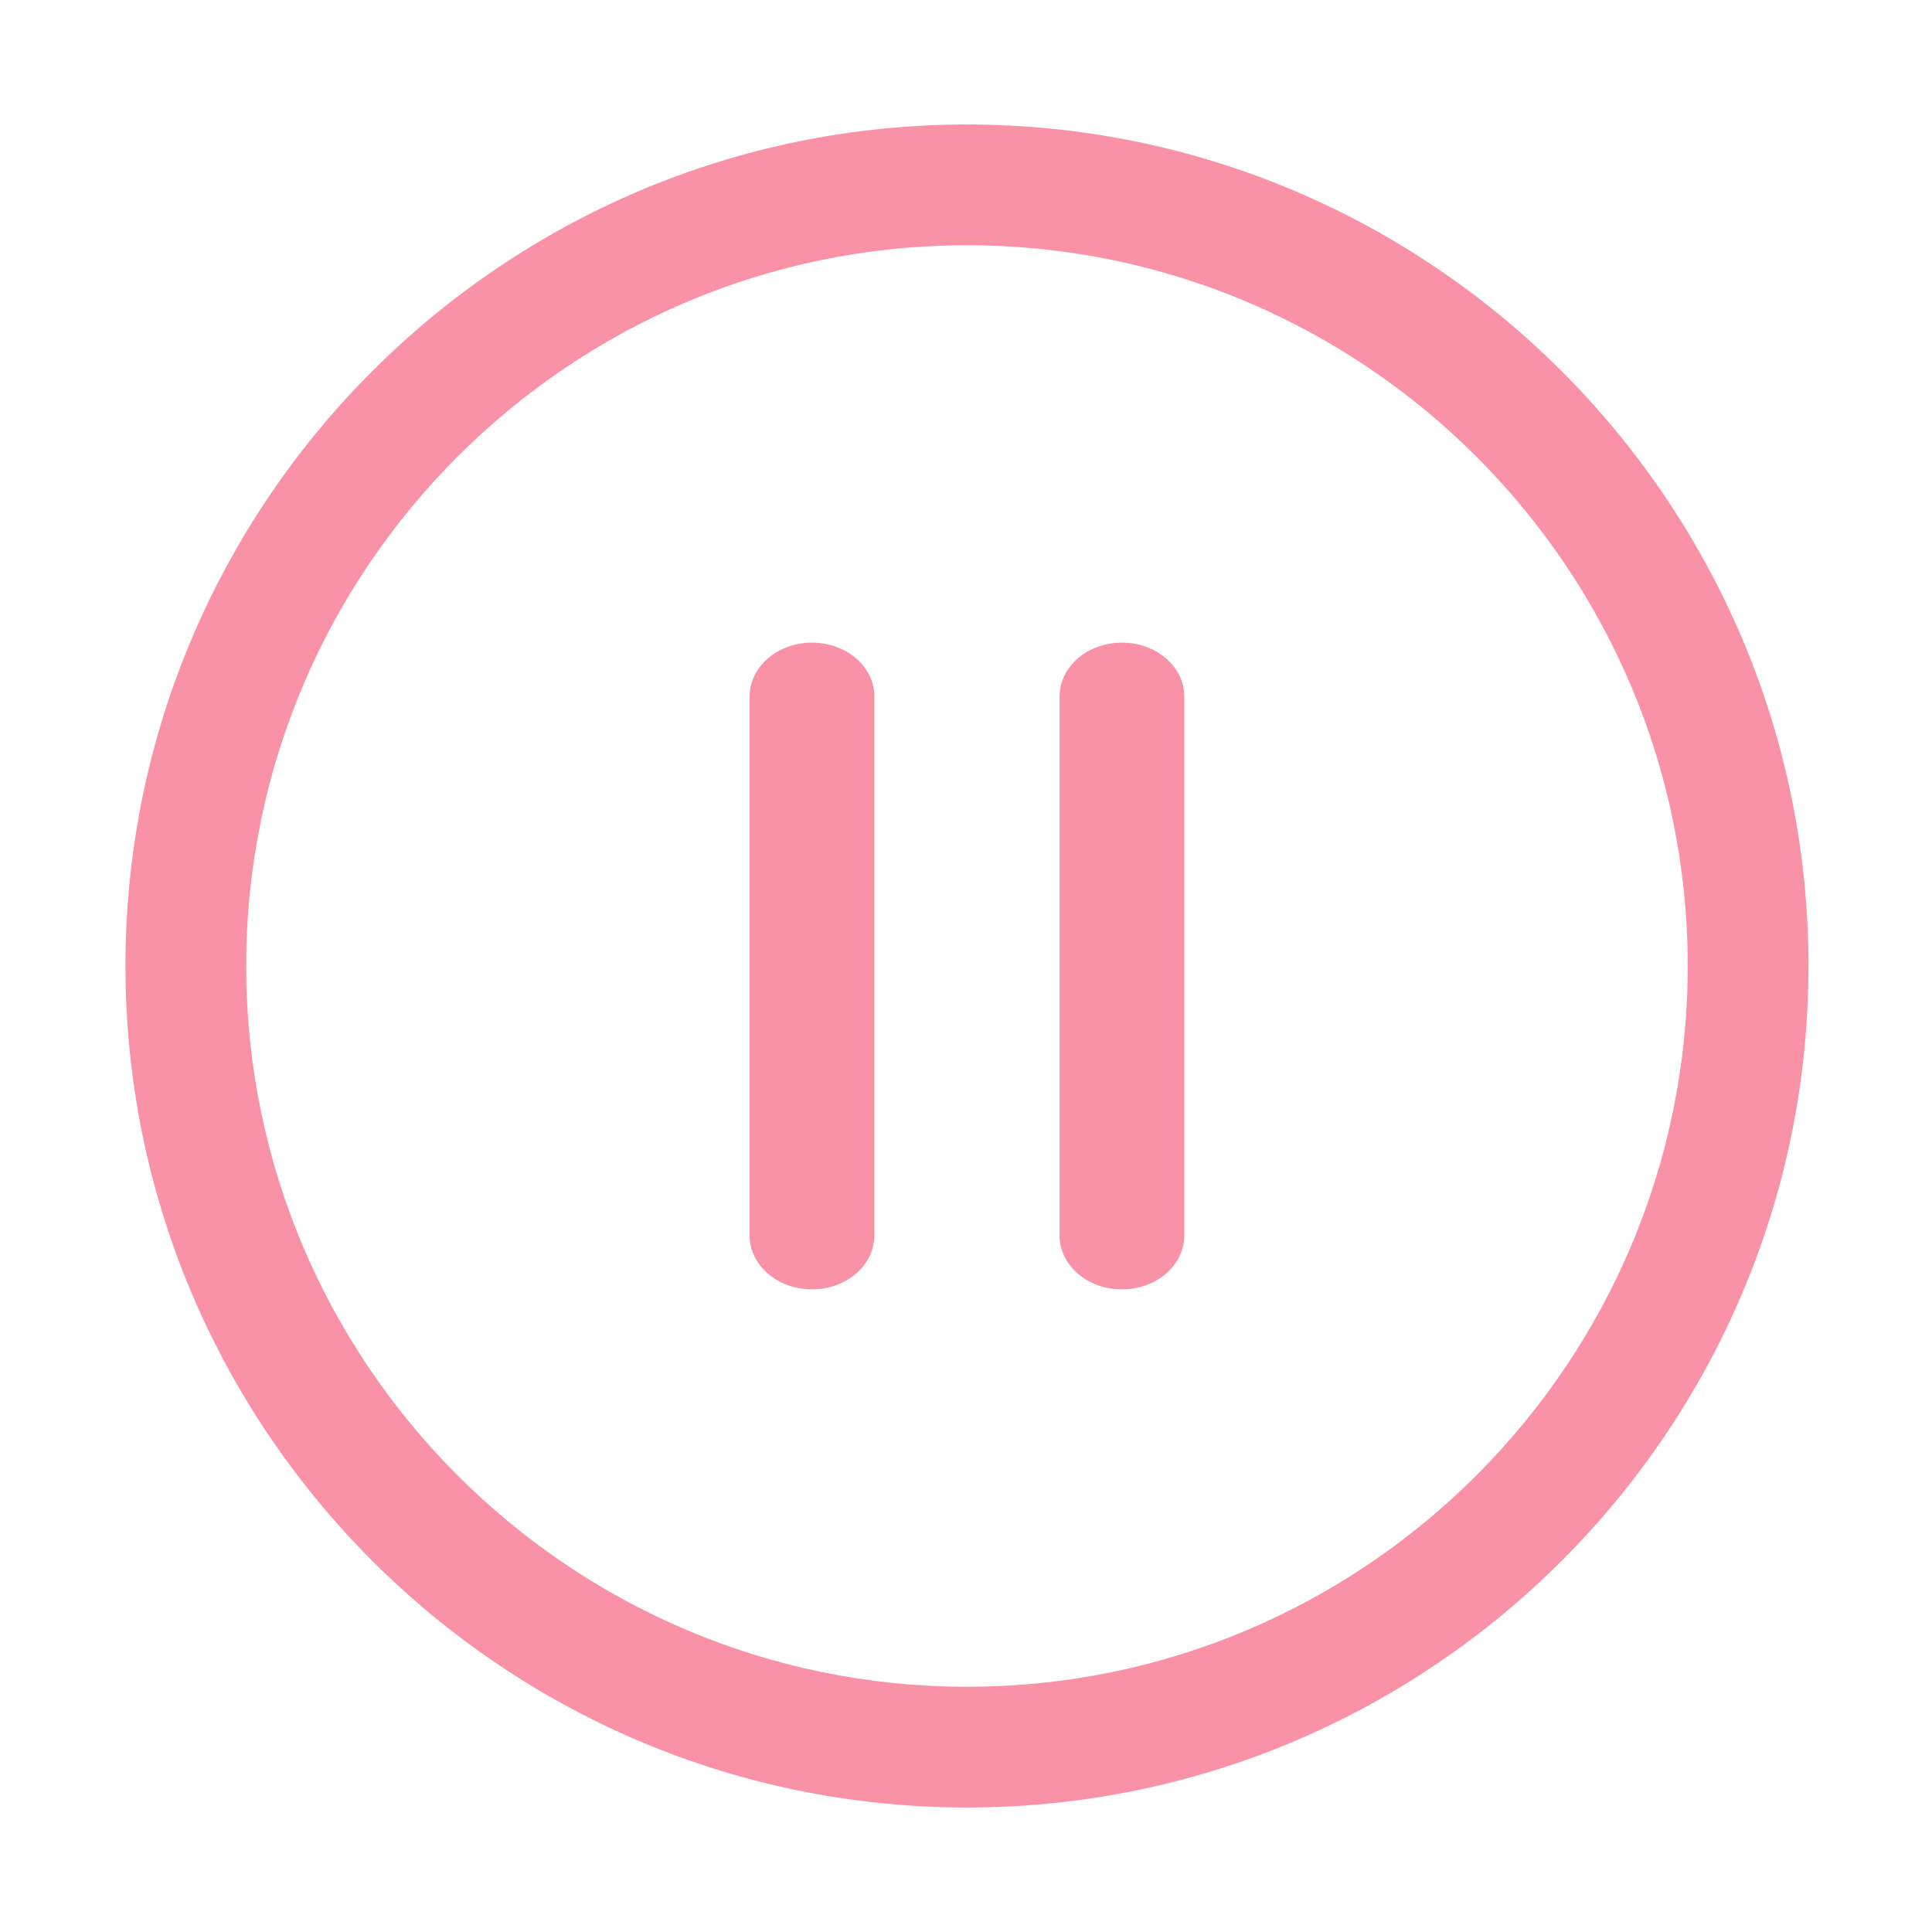
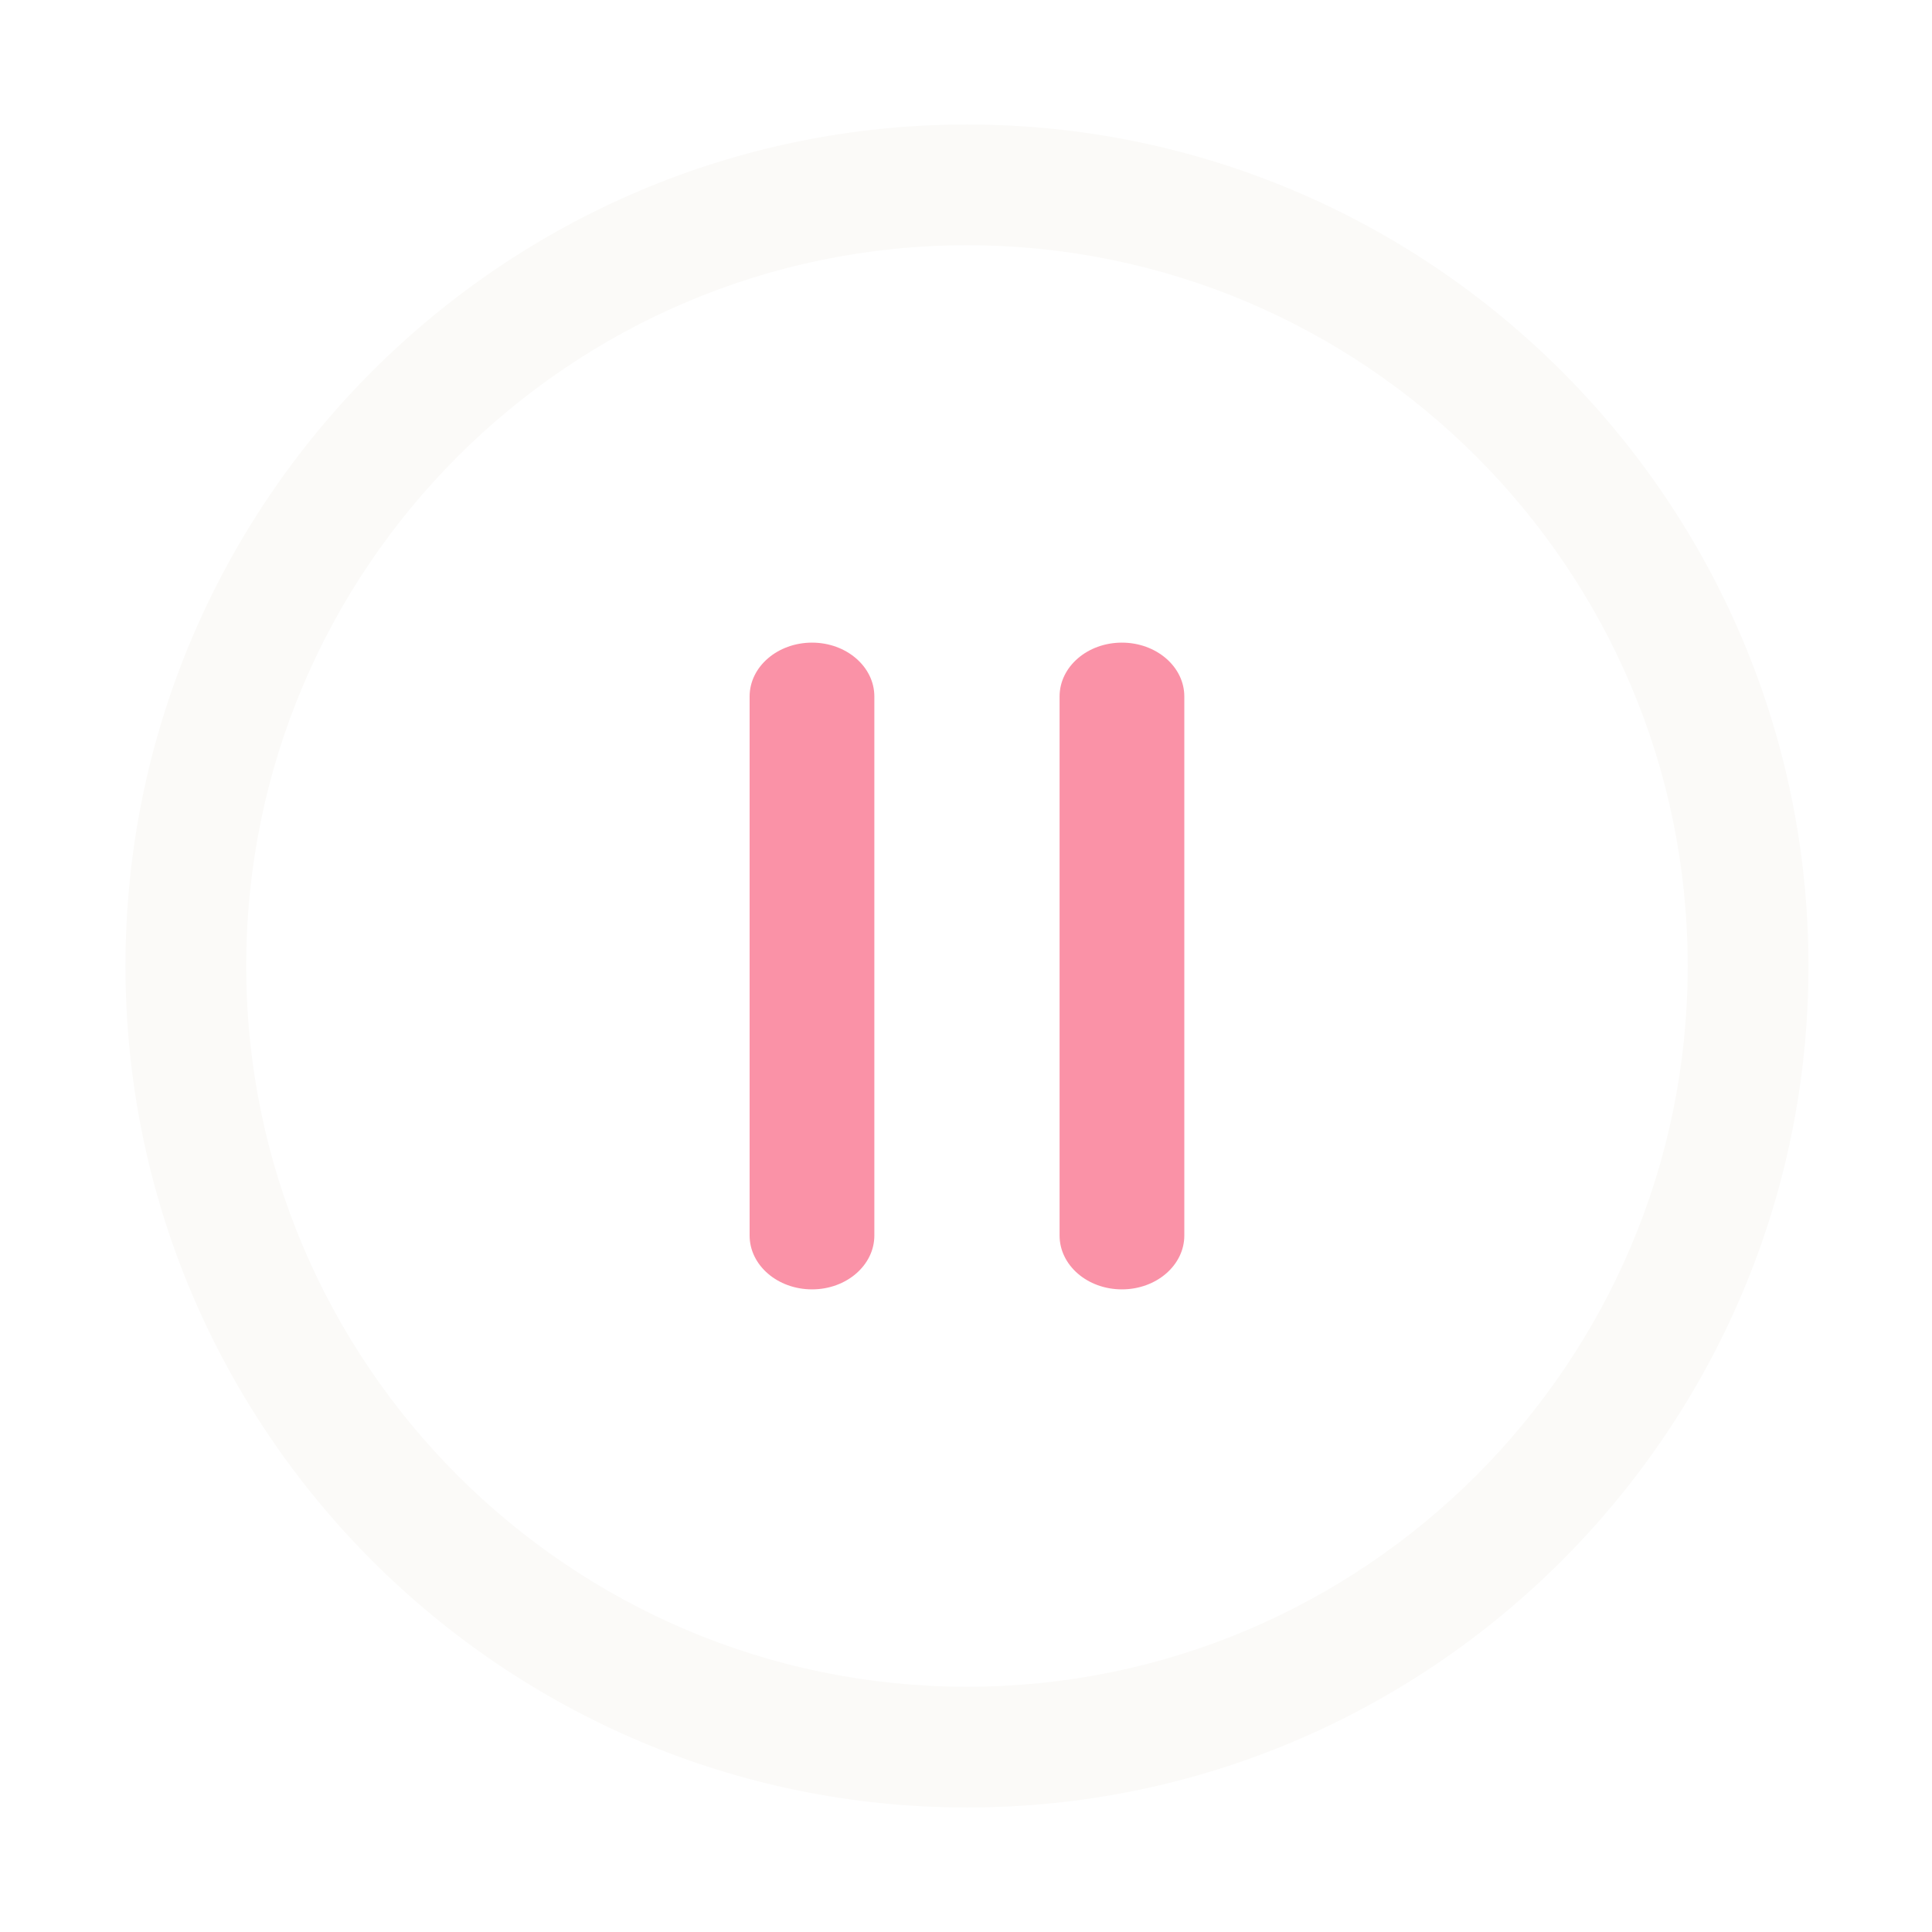
<svg xmlns="http://www.w3.org/2000/svg" t="1541665346013" class="icon" style="" viewBox="0 0 1024 1024" version="1.1" p-id="2613" width="200" height="200">
  <defs>
    <style type="text/css" />
  </defs>
  <path d="M430.4 340.608c-18.24 0-33.088 12.736-33.088 28.544v285.696c0 15.744 14.784 28.544 33.088 28.544 18.24 0 33.024-12.8 33.024-28.544V369.152c0-15.808-14.848-28.544-33.024-28.544zM594.624 340.608c-18.24 0-33.024 12.736-33.024 28.544v285.696c0 15.744 14.72 28.544 33.024 28.544s33.088-12.8 33.088-28.544V369.152c0-15.808-14.848-28.544-33.088-28.544z" p-id="2614" fill="#fa92a7" />
-   <path d="M512.512 65.984C266.56 65.984 66.496 266.048 66.496 512s200.064 446.016 446.016 446.016S958.528 757.952 958.528 512s-200.064-446.016-446.016-446.016z m0 828.032c-210.624 0-382.016-171.392-382.016-382.016s171.392-382.016 382.016-382.016S894.528 301.376 894.528 512s-171.392 382.016-382.016 382.016z" p-id="2615" fill="#fa92a7" />
+   <path d="M512.512 65.984C266.56 65.984 66.496 266.048 66.496 512s200.064 446.016 446.016 446.016S958.528 757.952 958.528 512s-200.064-446.016-446.016-446.016z m0 828.032c-210.624 0-382.016-171.392-382.016-382.016s171.392-382.016 382.016-382.016S894.528 301.376 894.528 512s-171.392 382.016-382.016 382.016z" p-id="2615" fill="#fbfaf8" />
</svg>
